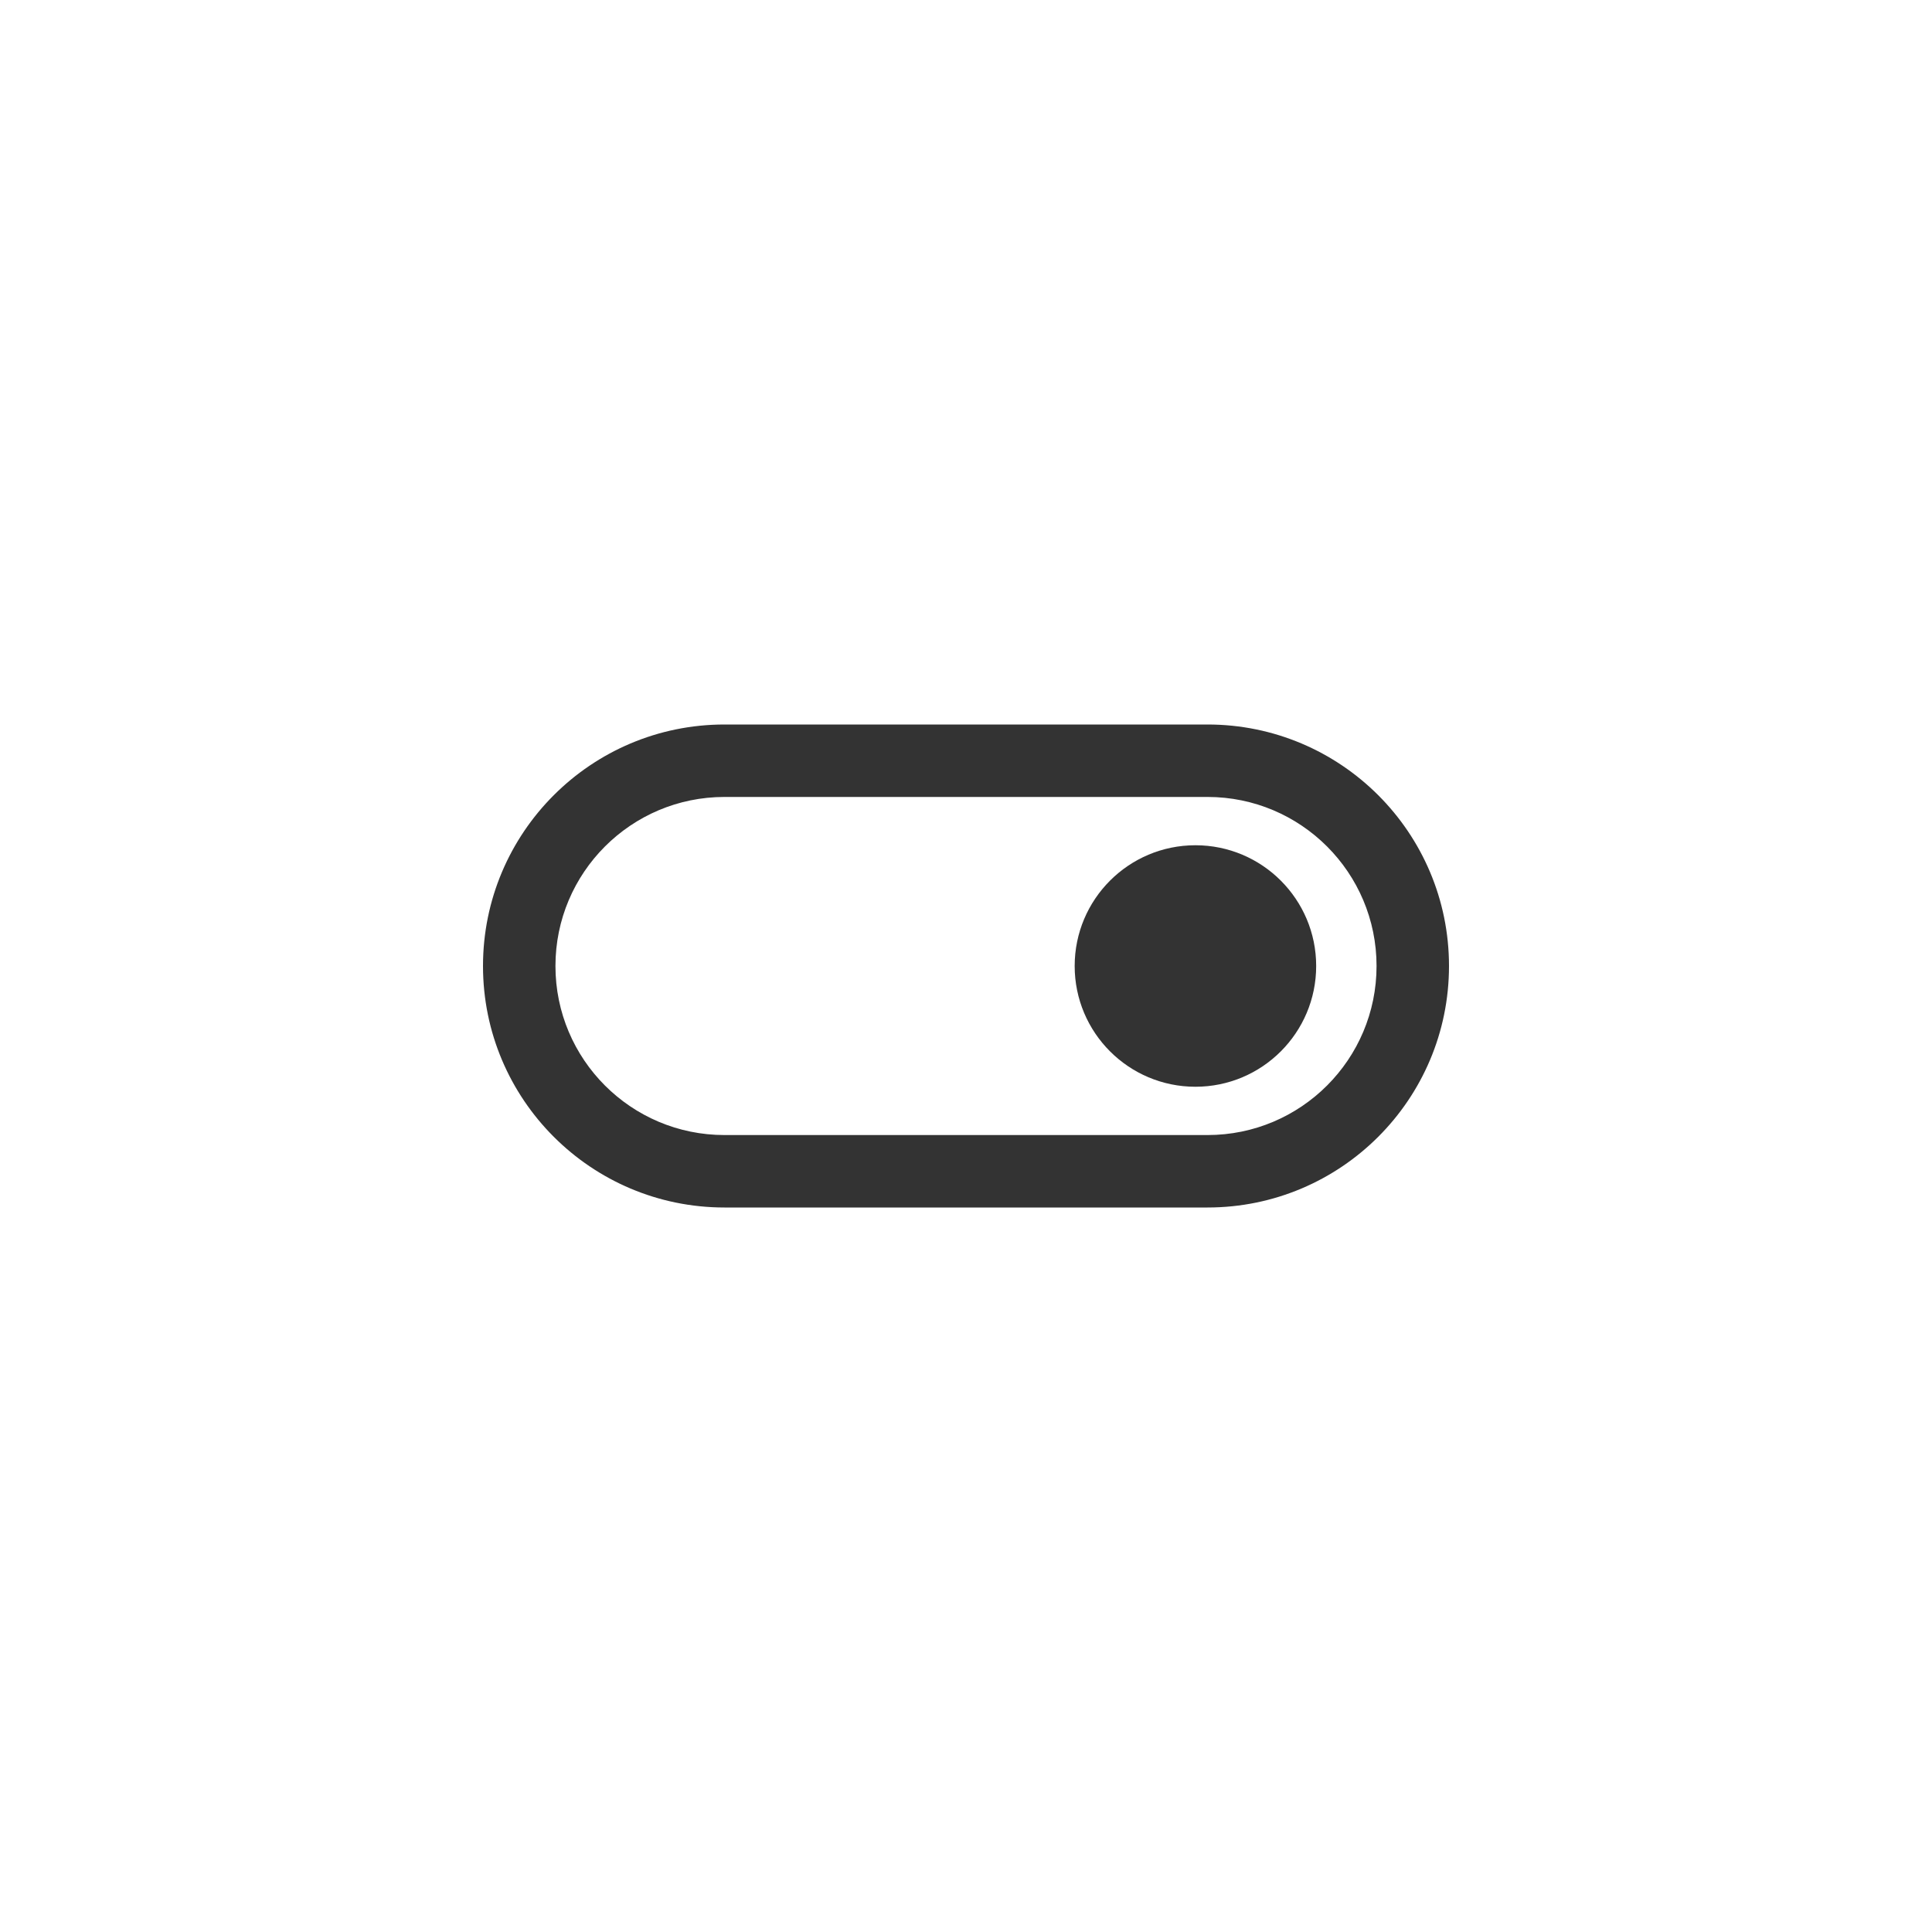
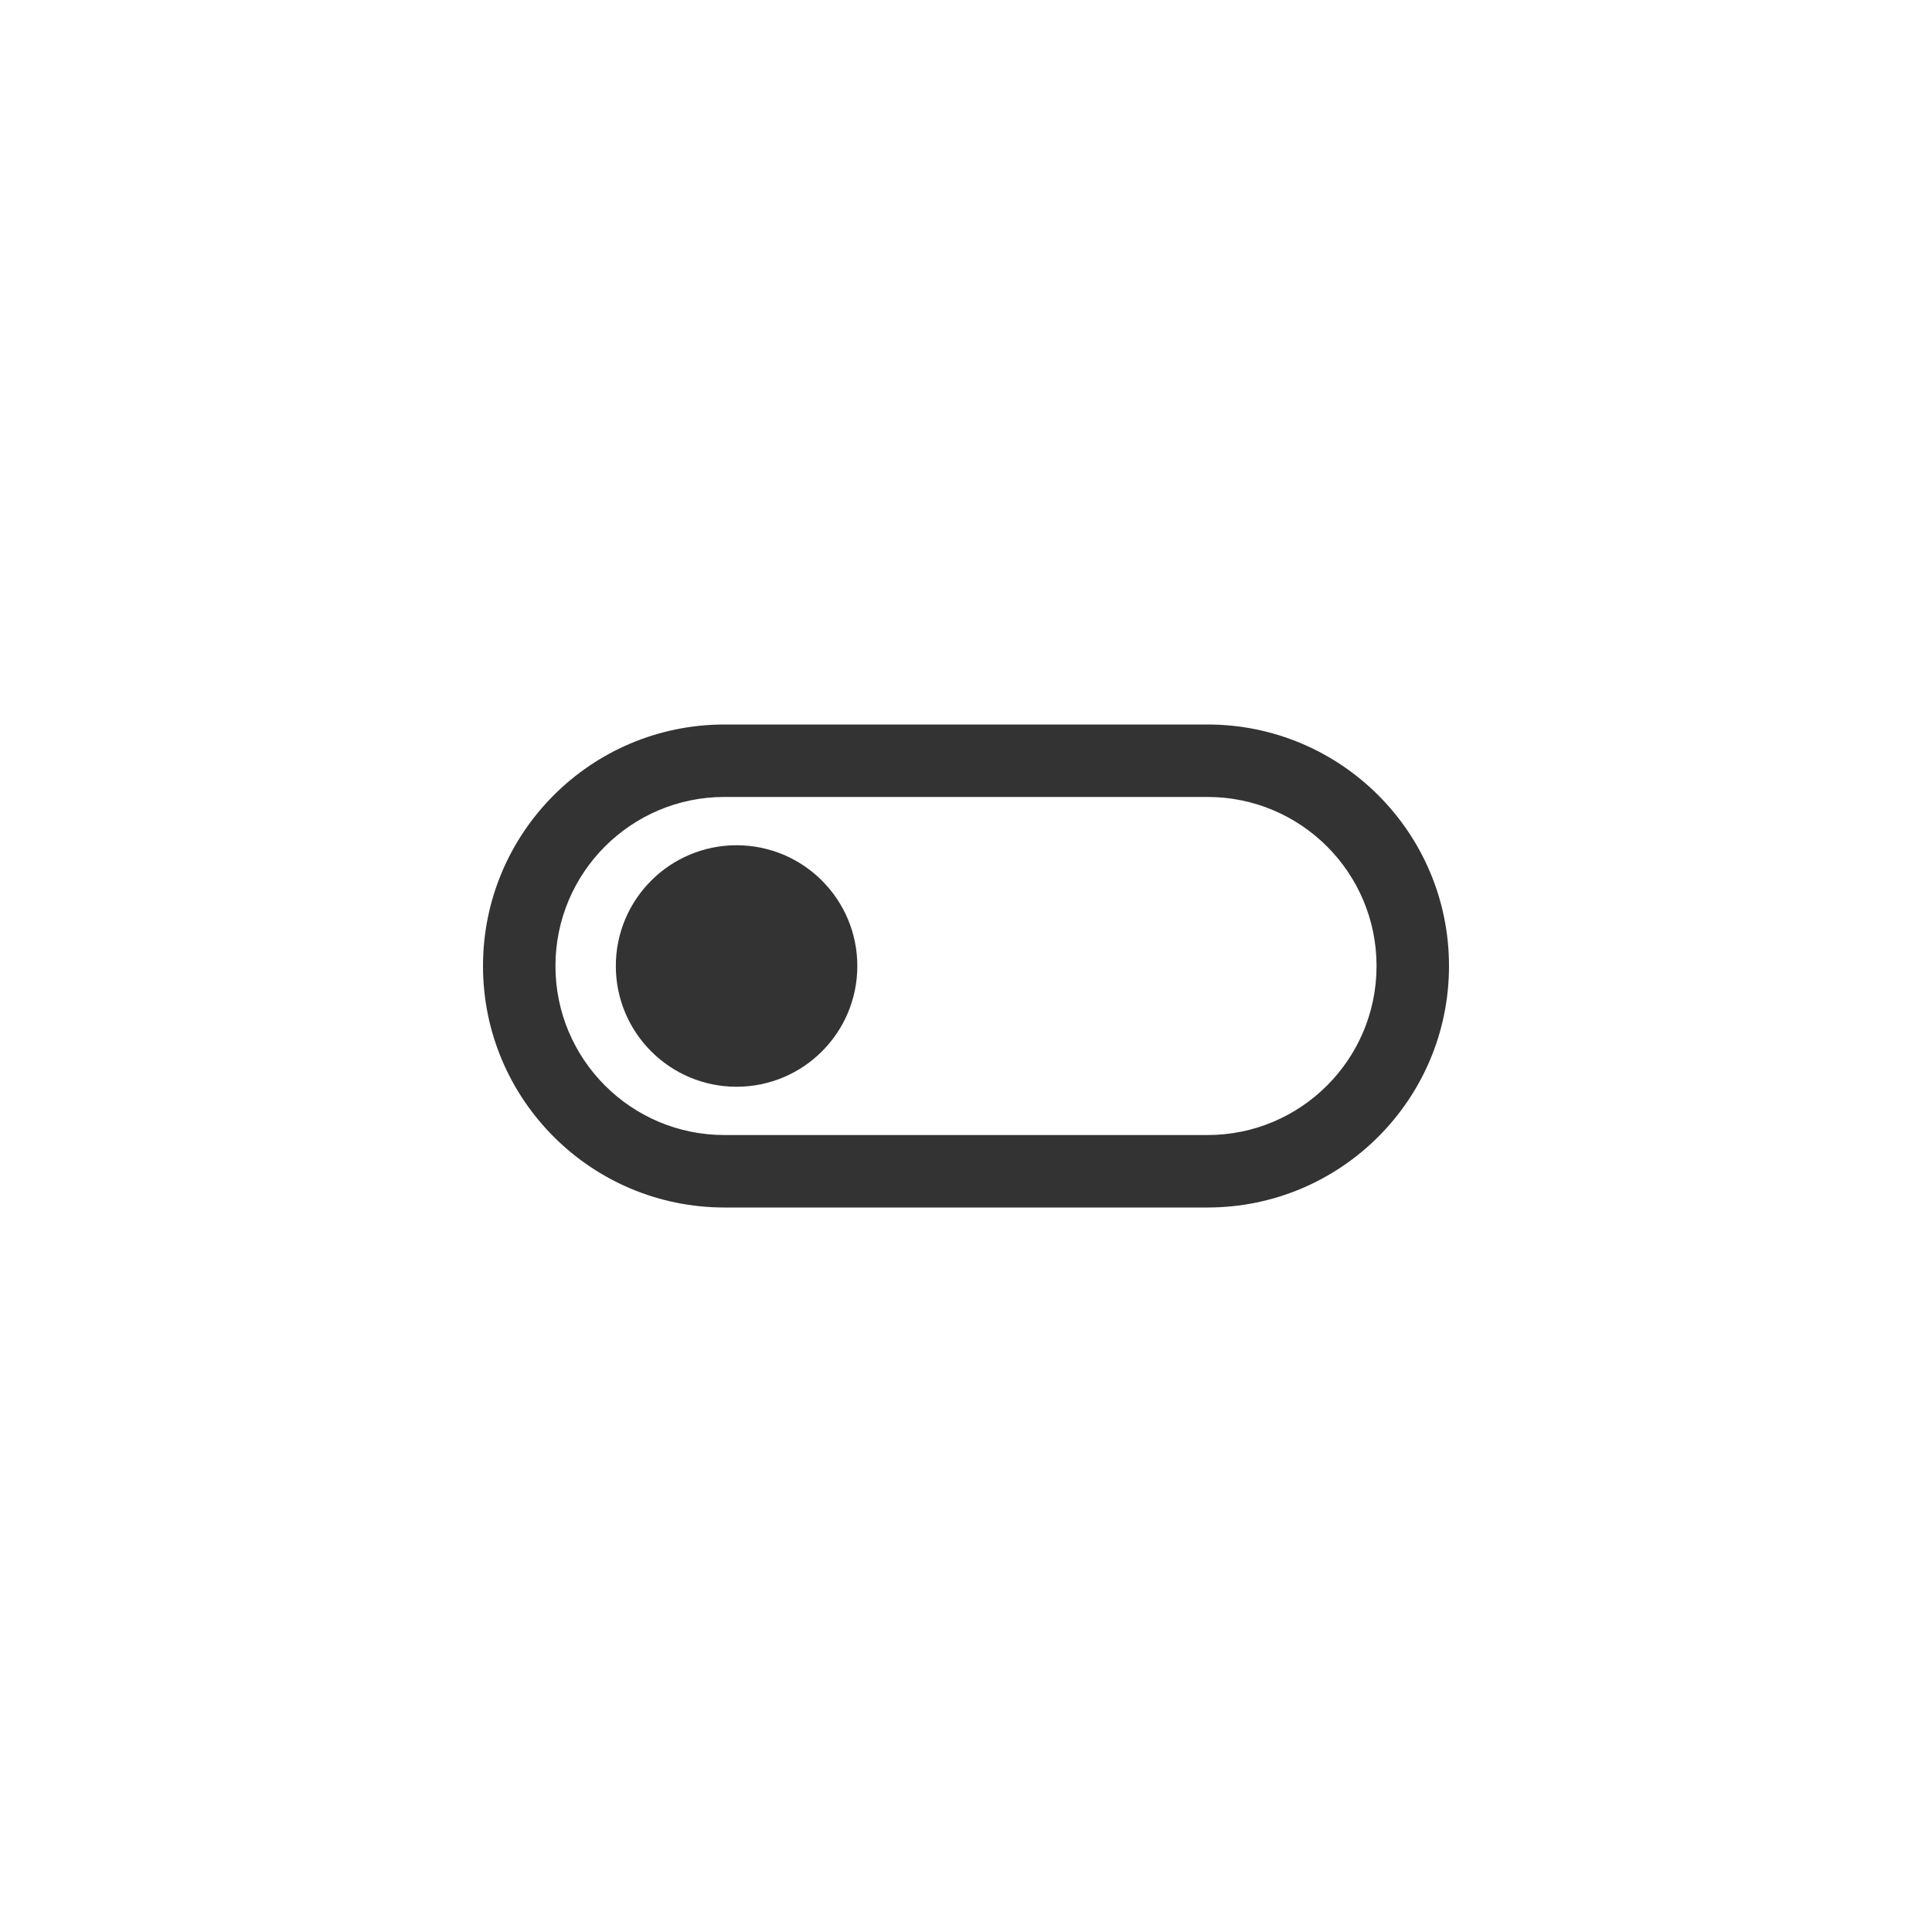
<svg xmlns="http://www.w3.org/2000/svg" width="40" height="40" viewBox="0 0 40 40">
-   <path d="M24.75,22.5a2.5,2.5,0,1,0-2.5-2.5A2.5,2.5,0,0,0,24.75,22.5Z" style="fill:#333" />
-   <path d="M10,20a5,5,0,0,1,5-5H25a5,5,0,0,1,0,10H15A5,5,0,0,1,10,20Zm5-3.5a3.5,3.5,0,0,0,0,7H25a3.5,3.5,0,0,0,0-7Z" style="fill:#333" />
+   <path d="M15.25,22.5a2.5,2.5,0,1,1,2.5-2.5A2.5,2.5,0,0,1,15.25,22.5Z" style="fill:#333" />
+   <path d="M25,25H15a5,5,0,0,1,0-10H25a5,5,0,0,1,0,10ZM15,16.5a3.5,3.5,0,0,0,0,7H25a3.5,3.5,0,0,0,0-7Z" style="fill:#333" />
</svg>
